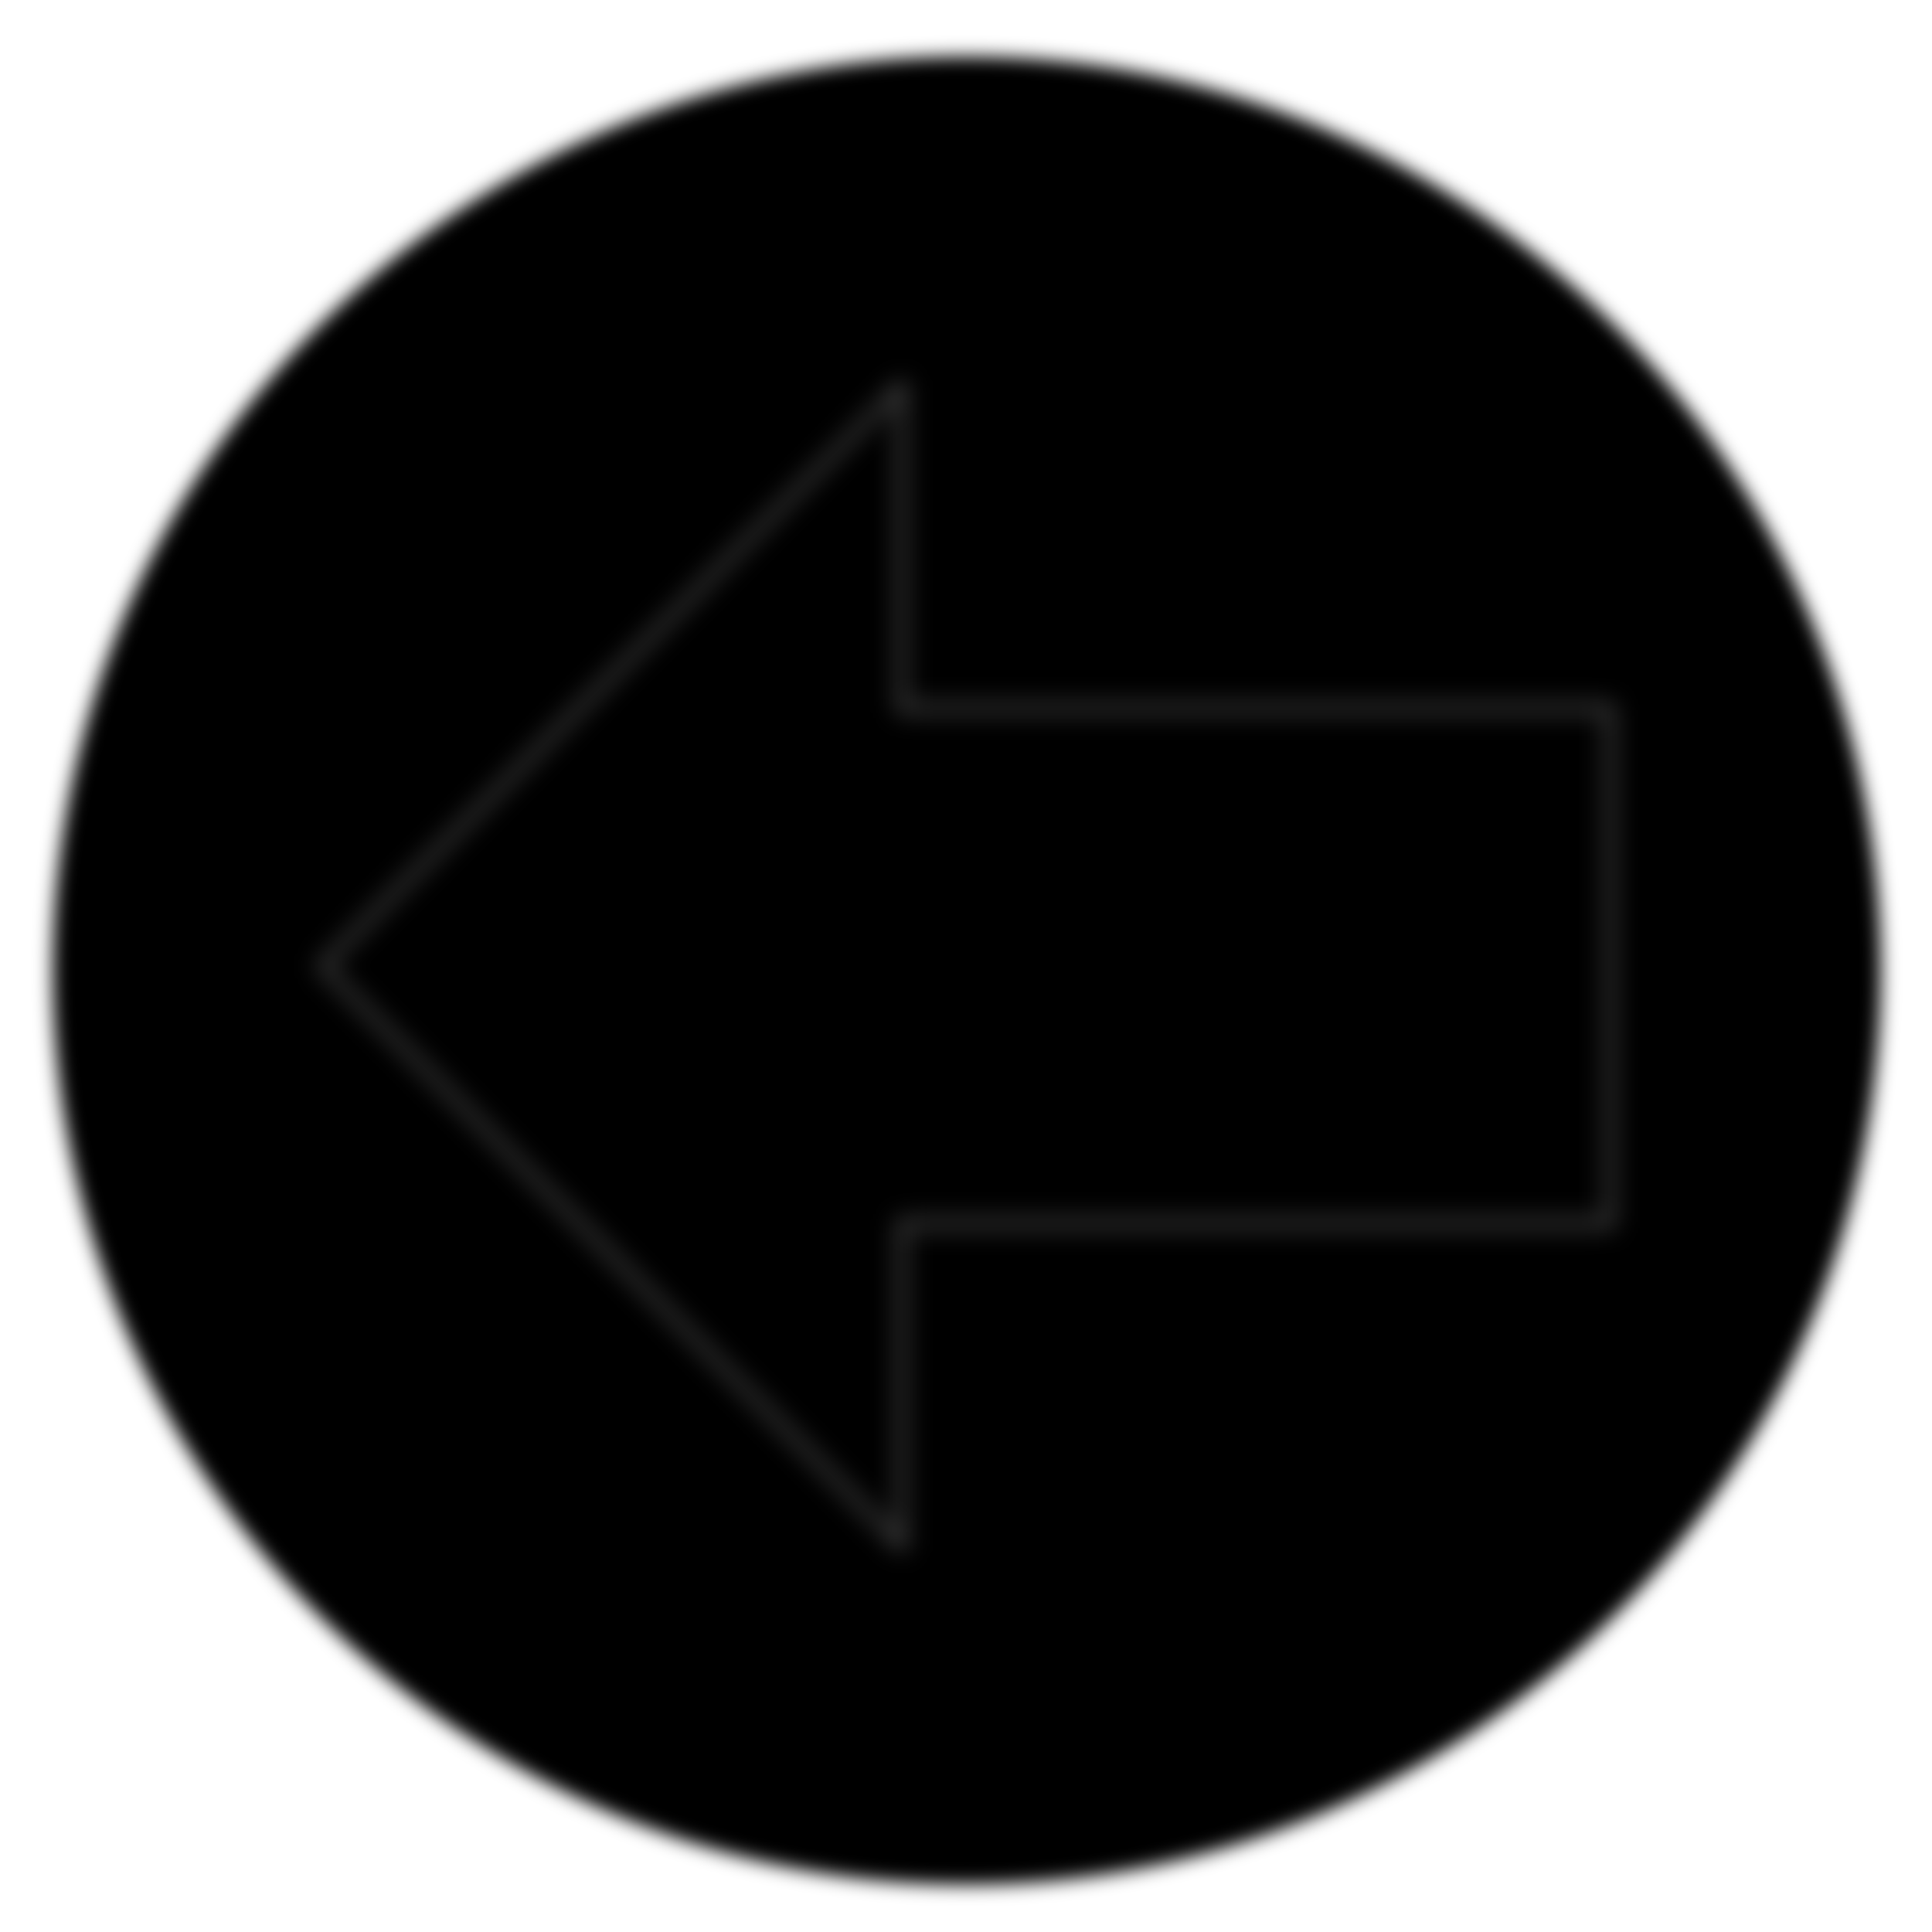
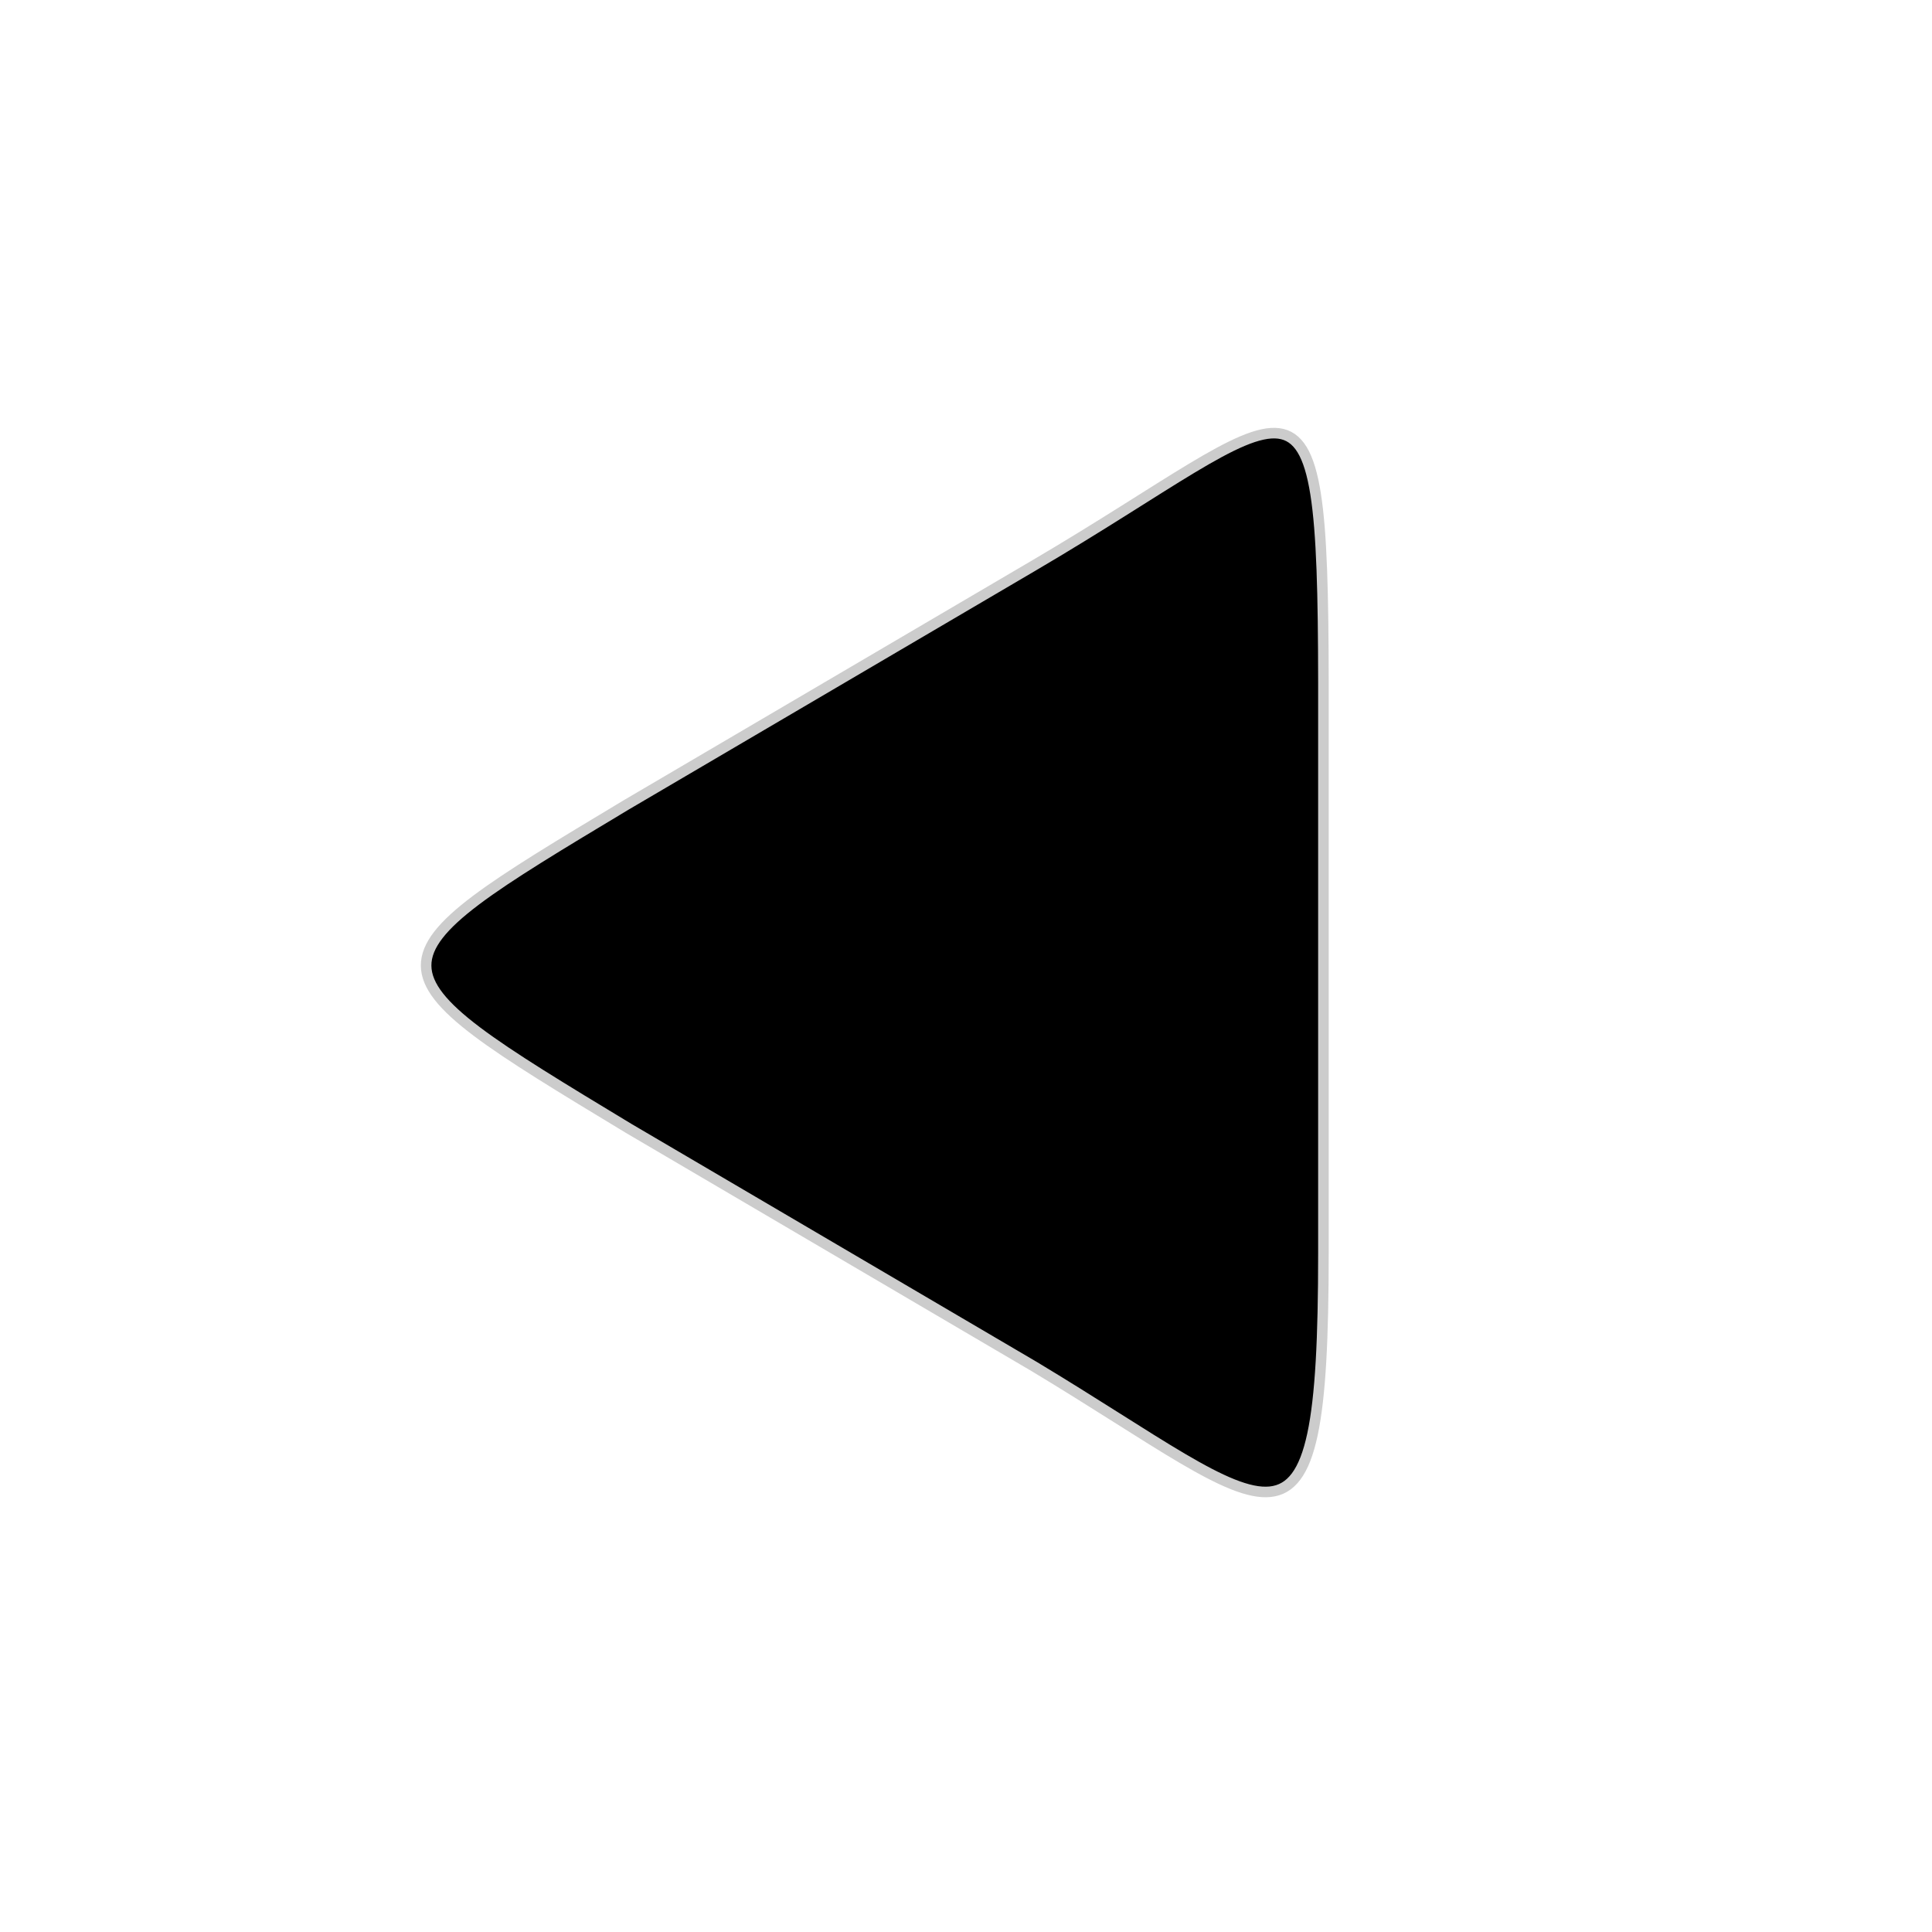
- <svg xmlns="http://www.w3.org/2000/svg" width="300" height="300" viewBox="0 0 300 300" id="svg4405" version="1.1">
-   <defs id="defs4407">
-     <filter style="color-interpolation-filters:sRGB" id="filter4990" x="-0.023" width="1.046" y="-0.025" height="1.051">
-       <feGaussianBlur stdDeviation="1.9" id="feGaussianBlur4992" />
-     </filter>
-     <filter style="color-interpolation-filters:sRGB" id="filter4957" x="-0.012" width="1.024" y="-0.012" height="1.024">
-       <feGaussianBlur stdDeviation="1.482" id="feGaussianBlur4959" />
-     </filter>
-   </defs>
-   <g id="layer1" transform="translate(0,-752.3622)">
-     <circle style="opacity:1;fill:#{sdcol(clrIconArrowBack)};fill-opacity:{sdcol(clrIconArrowBack)};stroke:none;stroke-width:3.693;stroke-linejoin:miter;stroke-miterlimit:4;stroke-dasharray:none;stroke-opacity:1;filter:url(#filter4957)" id="path4953" cx="150" cy="902.362" r="148.153" transform="matrix(0.9580254,0,0,0.9580254,6.418825,38.58384)" />
+ <svg xmlns="http://www.w3.org/2000/svg" width="200" height="200" viewBox="0 0 200 200" id="svg2" version="1.1">
+   <defs id="defs4" />
+   <g id="layer2" style="display:inline" />
+   <g id="layer1" transform="translate(0,-852.3621)" style="display:inline">
+     <path style="opacity:1;fill:none;fill-opacity:1;stroke:#{sdcol(clrIcon)};stroke-width:13.555;stroke-linecap:round;stroke-linejoin:miter;stroke-miterlimit:4;stroke-dasharray:none;stroke-opacity:{sdopac(clrIcon)}" id="path4684" d="M 170.187,1010.074 A 90.868,90.845 0 0 1 42.338,1022.563 90.868,90.845 0 0 1 29.749,894.756 90.868,90.845 0 0 1 157.579,882.074 a 90.868,90.845 0 0 1 12.782,127.788" />
  </g>
-   <g id="layer6">
-     <path style="fill:#{sdcol(clrIconArrow)};fill-rule:evenodd;stroke:#666666;stroke-width:1;stroke-linecap:butt;stroke-linejoin:miter;stroke-miterlimit:4;stroke-dasharray:none;stroke-opacity:{sdopac(clrIconArrow)};filter:url(#filter4990)" d="m 50,150 90,-90 0,50 110,0 0,80 -110,0 0,50 z" id="path4964" />
+   <g id="layer3">
+     <path style="opacity:1;fill:#{sdcol(clrIcon)};fill-opacity:{sdopac(clrIcon)};stroke:#cccccc;stroke-width:1.093;stroke-linecap:round;stroke-linejoin:miter;stroke-miterlimit:4;stroke-dasharray:none;stroke-opacity:1" d="m 65.069,116.804 41.991,24.659 c 25.213,15.166 29.94,23.302 29.94,-11.707 l 0,-59.188 c -0.045,-36.259 -2.312,-28.272 -29.989,-12.019 L 64.835,83.318 c -27.674,16.619 -27.666,16.619 0.234,33.486 z" id="path4139" />
  </g>
</svg>
